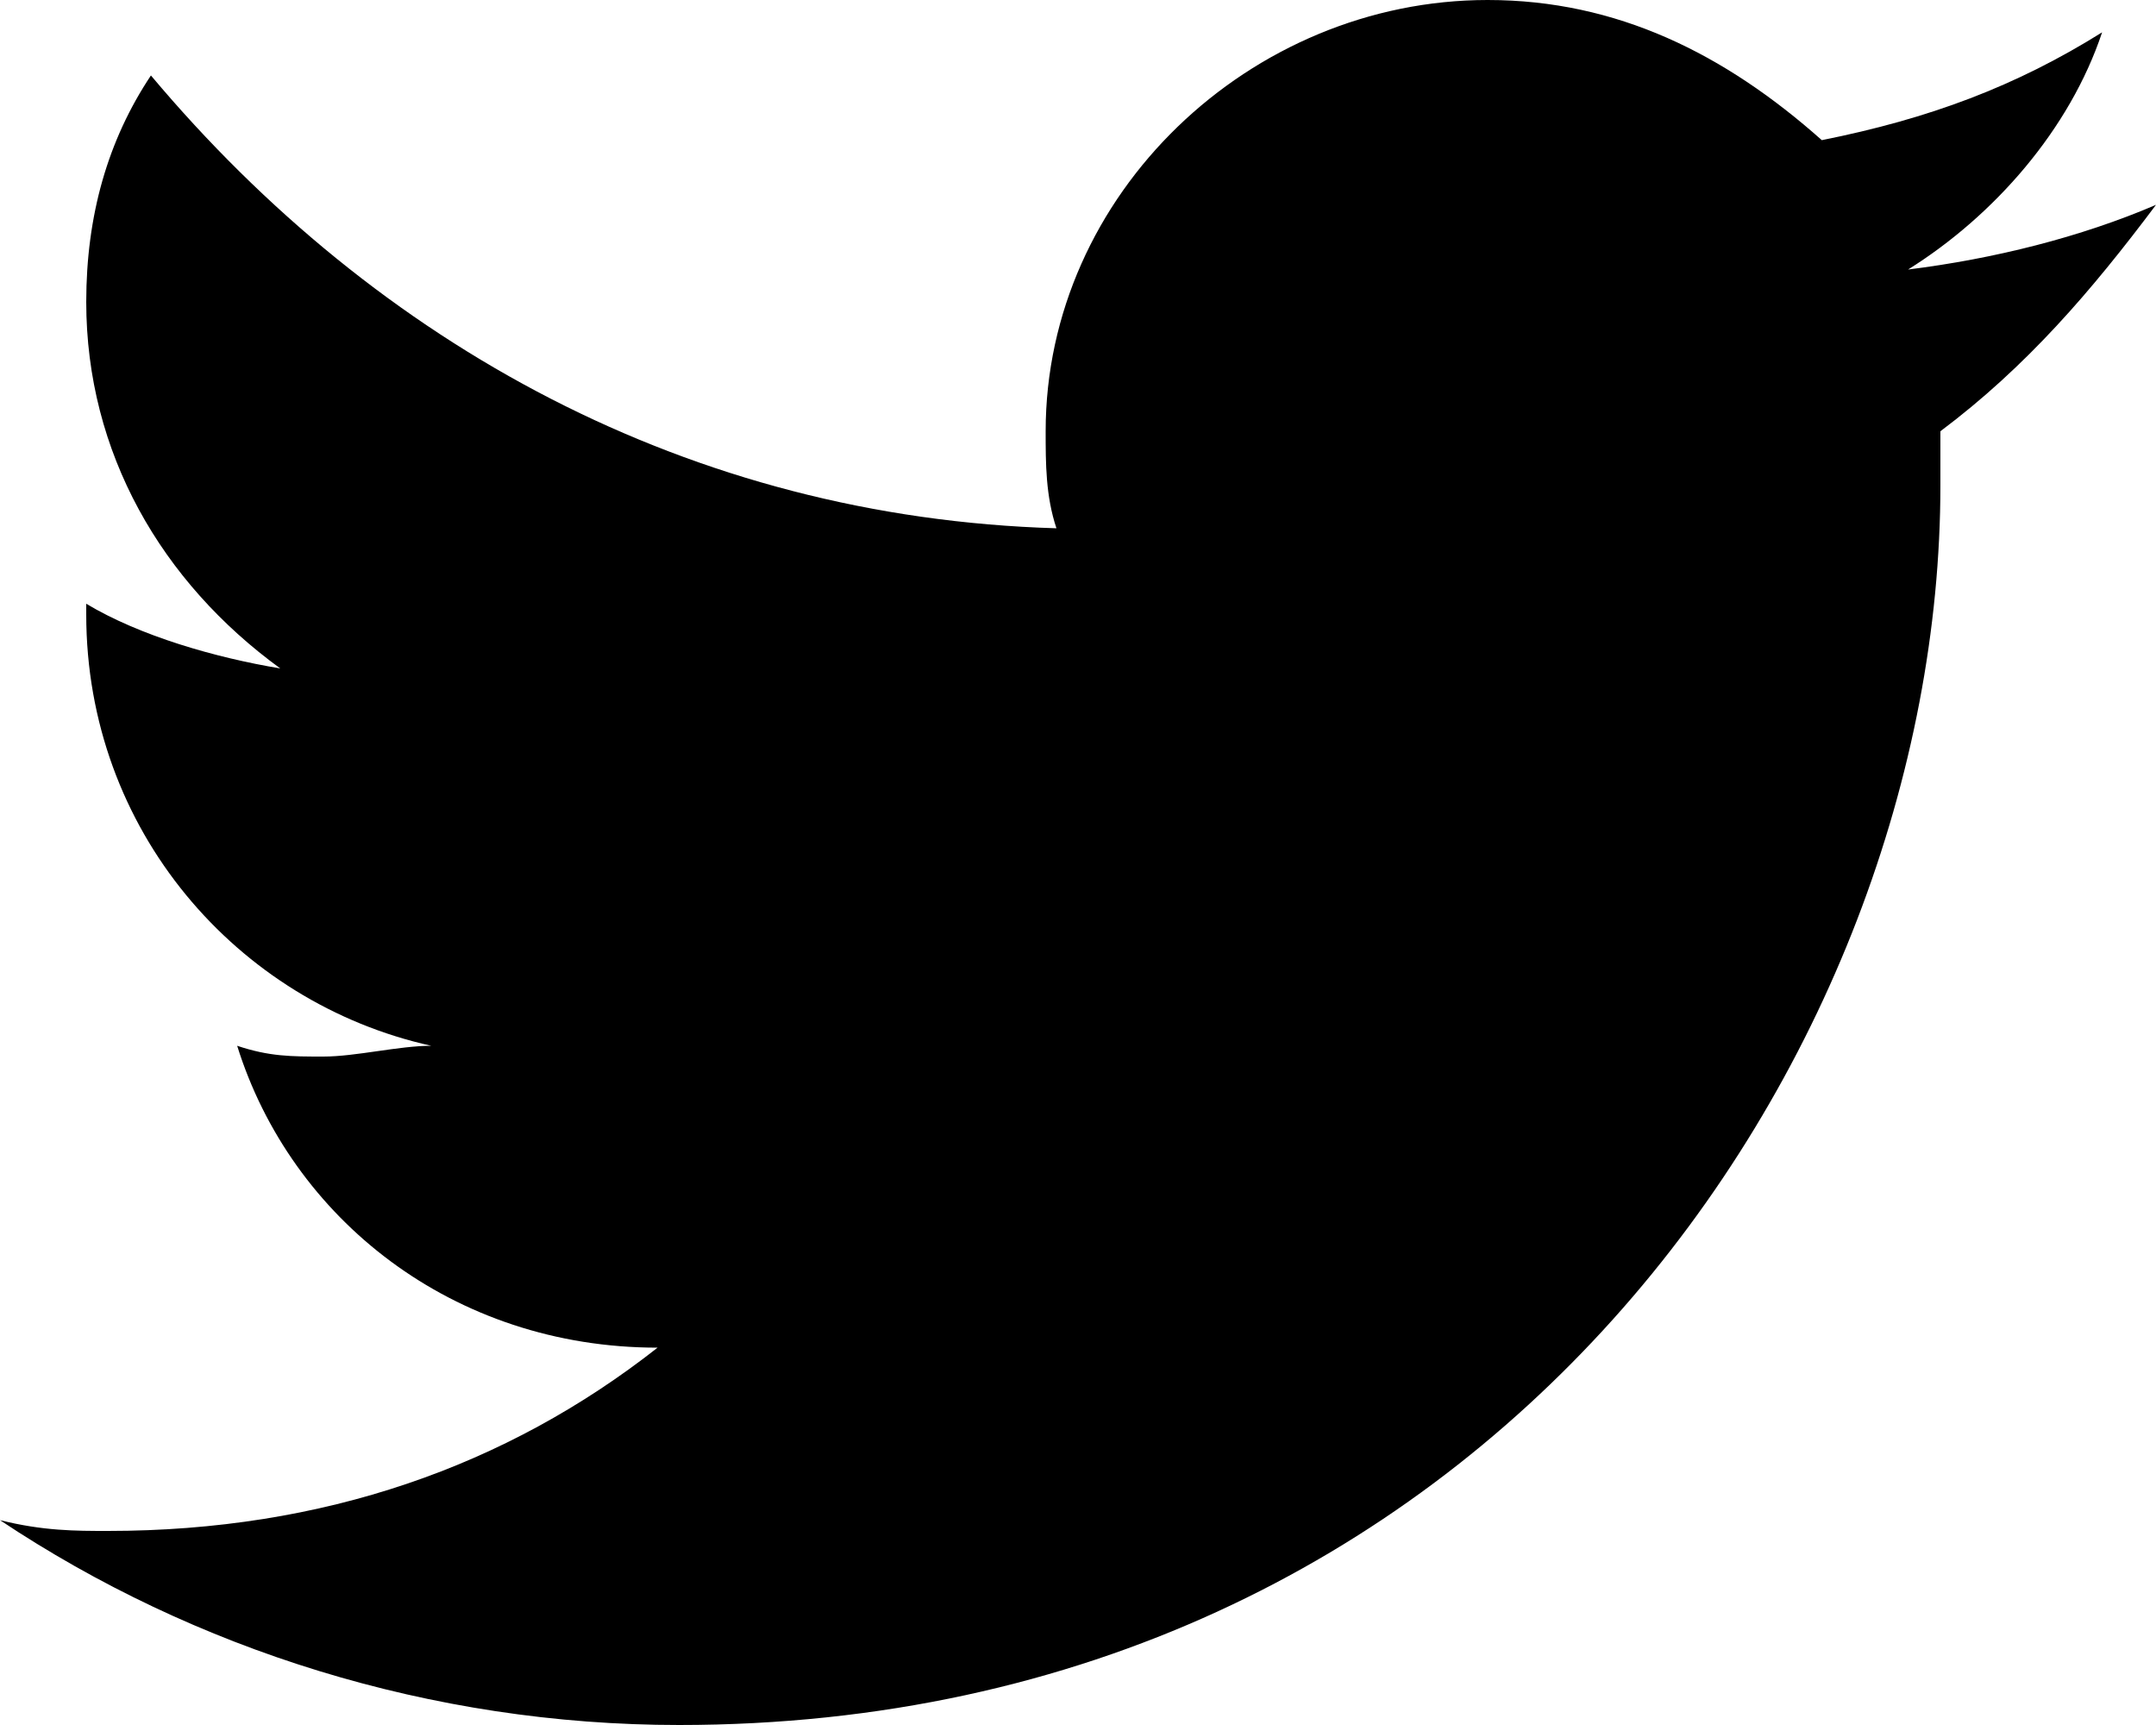
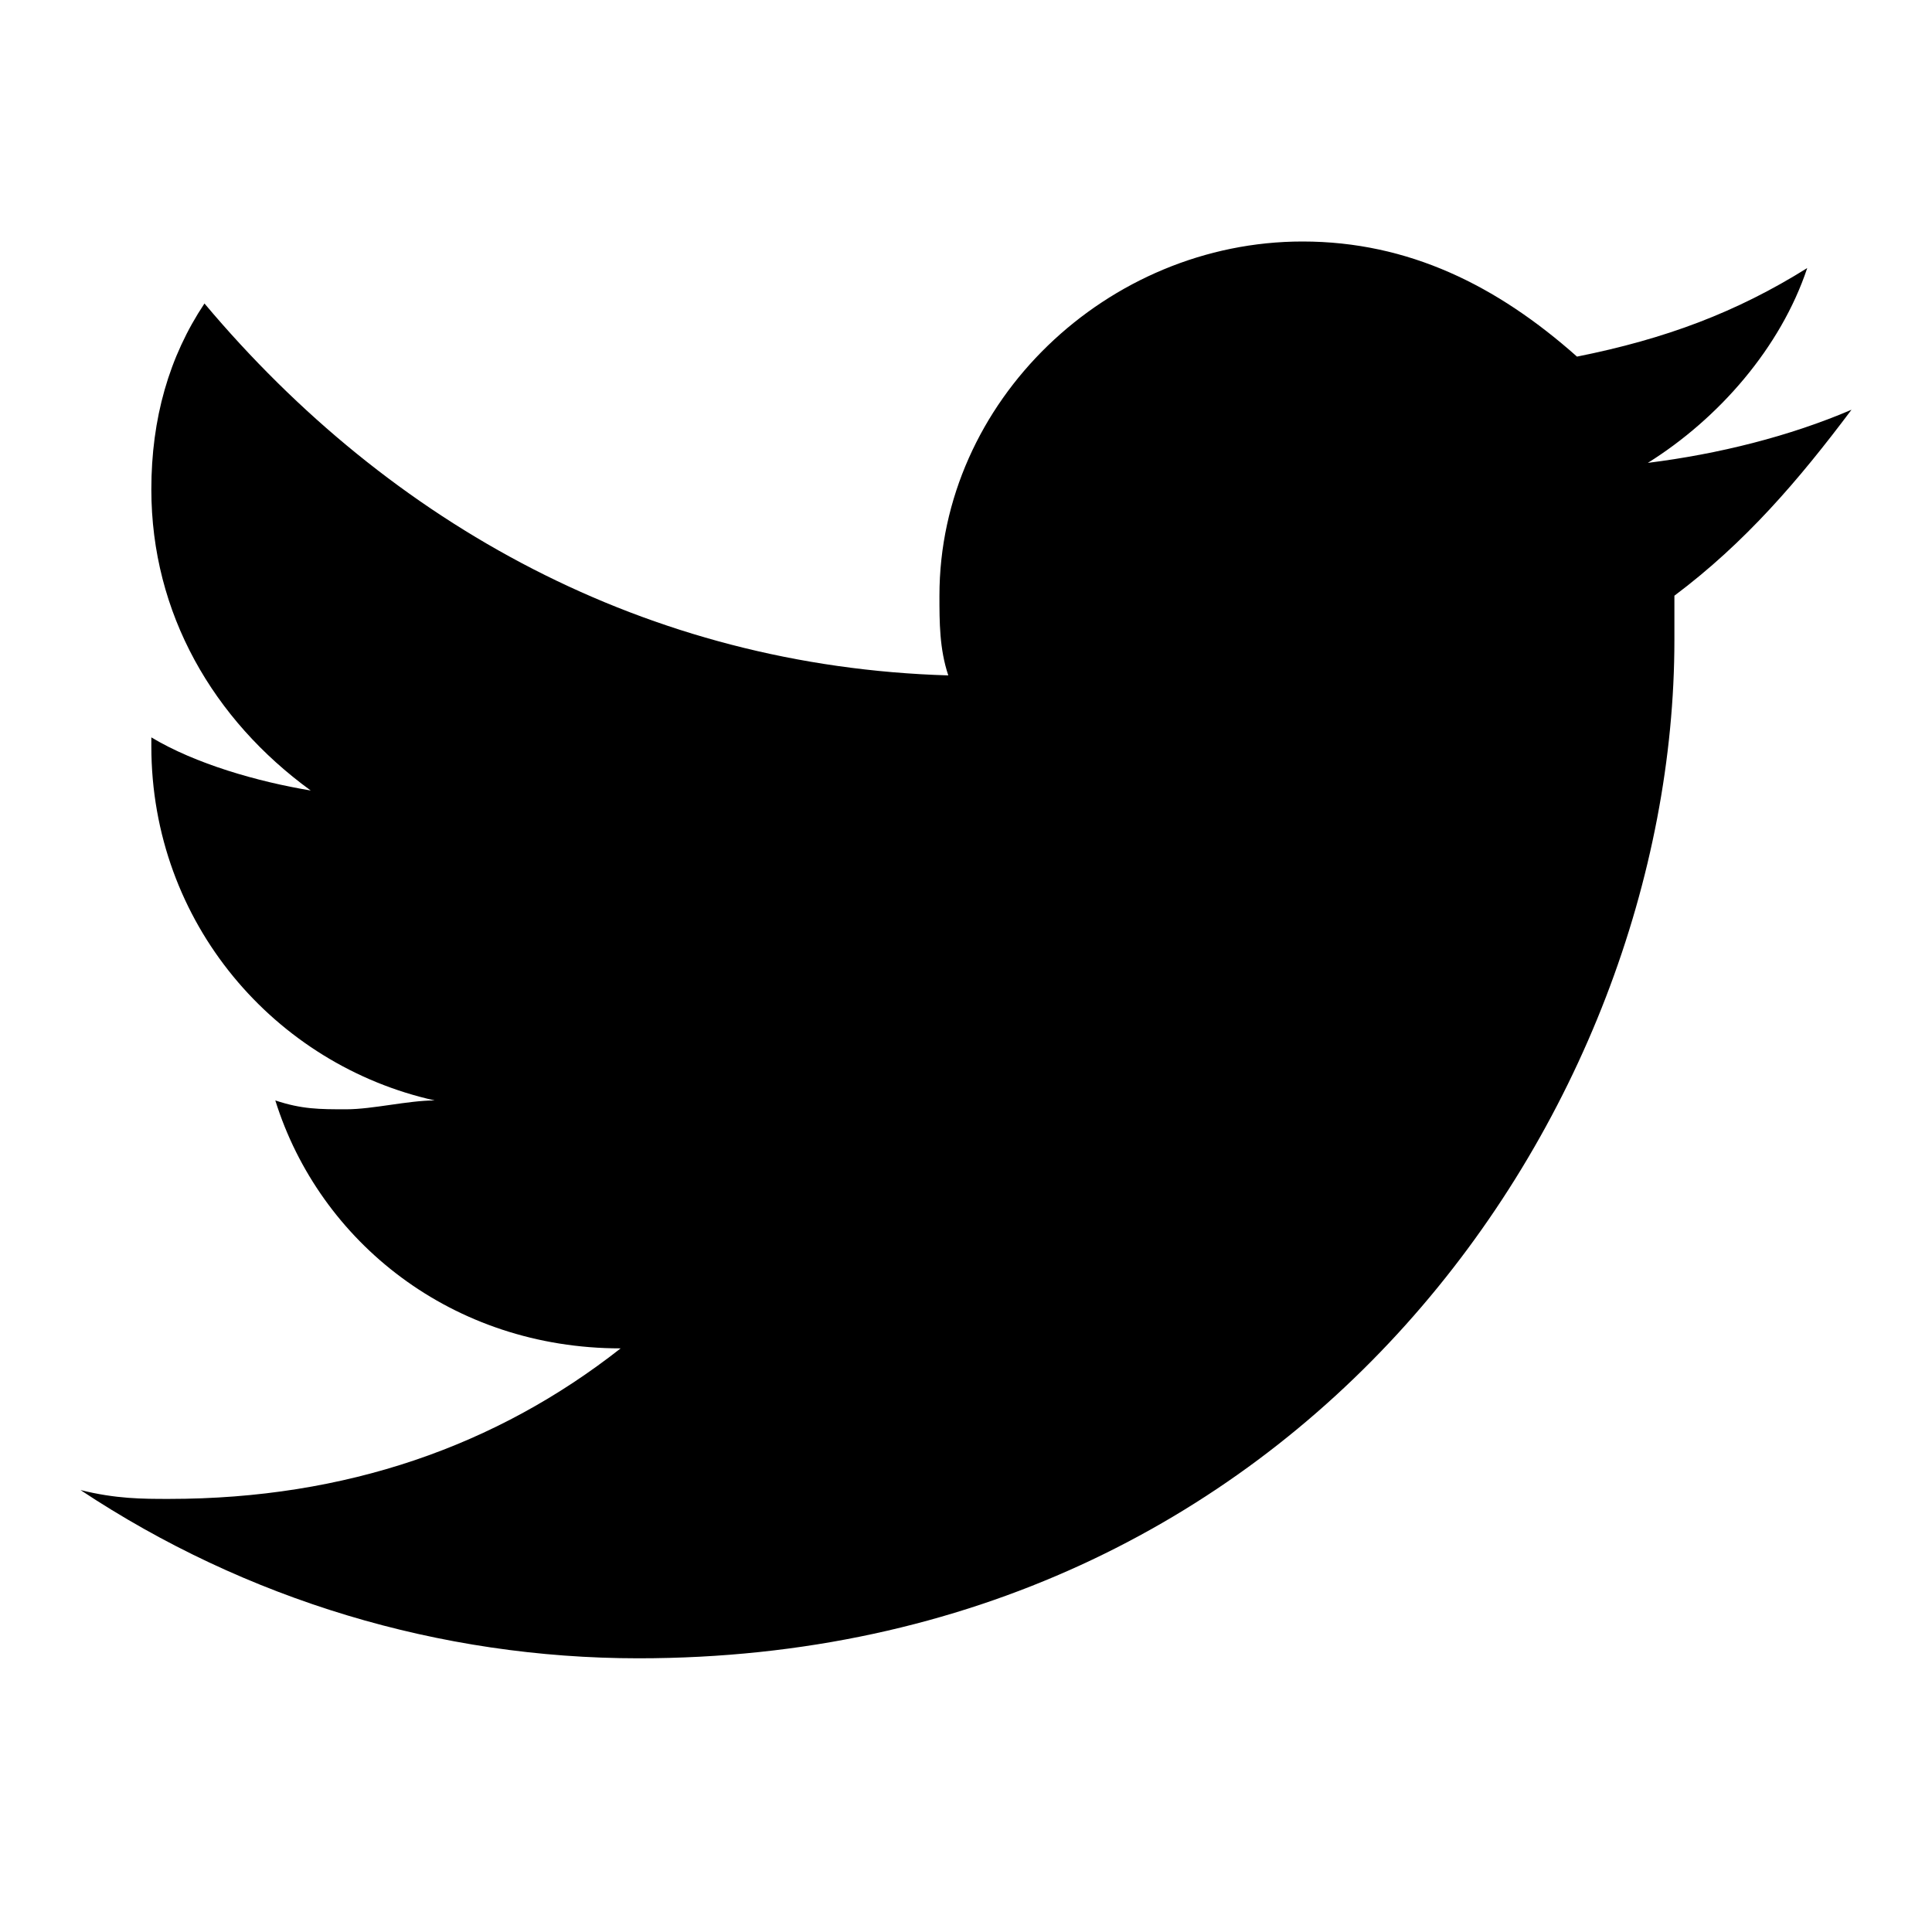
- <svg xmlns="http://www.w3.org/2000/svg" viewBox="0 0 20 16">
-   <path d="M20,1.9c-0.7,0.3-1.5,0.5-2.3,0.6c0.8-0.5,1.5-1.3,1.8-2.2c-0.8,0.5-1.6,0.8-2.6,1C16,0.5,15,0,13.8,0c-2.2,0-4.1,1.8-4.1,4  c0,0.3,0,0.6,0.1,0.9C6.4,4.8,3.5,3.2,1.4,0.7C1,1.3,0.8,2,0.8,2.8c0,1.4,0.7,2.6,1.8,3.4C2,6.1,1.3,5.9,0.8,5.6c0,0,0,0,0,0.1  c0,2,1.4,3.6,3.2,4c-0.3,0-0.7,0.1-1,0.1s-0.5,0-0.8-0.1c0.5,1.6,2,2.8,3.9,2.8c-1.4,1.1-3.1,1.7-5.1,1.7c-0.3,0-0.6,0-1-0.1  C1.8,15.3,4,16,6.3,16C13.8,16,18,9.8,18,4.5c0-0.2,0-0.3,0-0.5C18.8,3.4,19.4,2.7,20,1.9z" />
+ <svg xmlns="http://www.w3.org/2000/svg" viewBox="0 0 24 24">
+   <path fill="#000" fill-rule="nonzero" d="M23 5.09c-.77.33-1.65.55-2.53.66.88-.55 1.65-1.43 1.98-2.42-.88.55-1.76.88-2.86 1.1C18.6 3.55 17.5 3 16.18 3c-2.42 0-4.51 1.98-4.51 4.4 0 .33 0 .66.11.99-3.74-.11-6.93-1.87-9.24-4.62-.44.66-.66 1.43-.66 2.31 0 1.54.77 2.86 1.98 3.74-.66-.11-1.43-.33-1.98-.66v.11c0 2.2 1.54 3.96 3.52 4.4-.33 0-.77.11-1.1.11-.33 0-.55 0-.88-.11.55 1.76 2.2 3.08 4.29 3.08-1.54 1.21-3.41 1.87-5.61 1.87-.33 0-.66 0-1.1-.11a12.54 12.54 0 0 0 6.93 2.09c8.25 0 12.87-6.82 12.87-12.65V7.4c.88-.66 1.54-1.43 2.2-2.31z" />
</svg>
